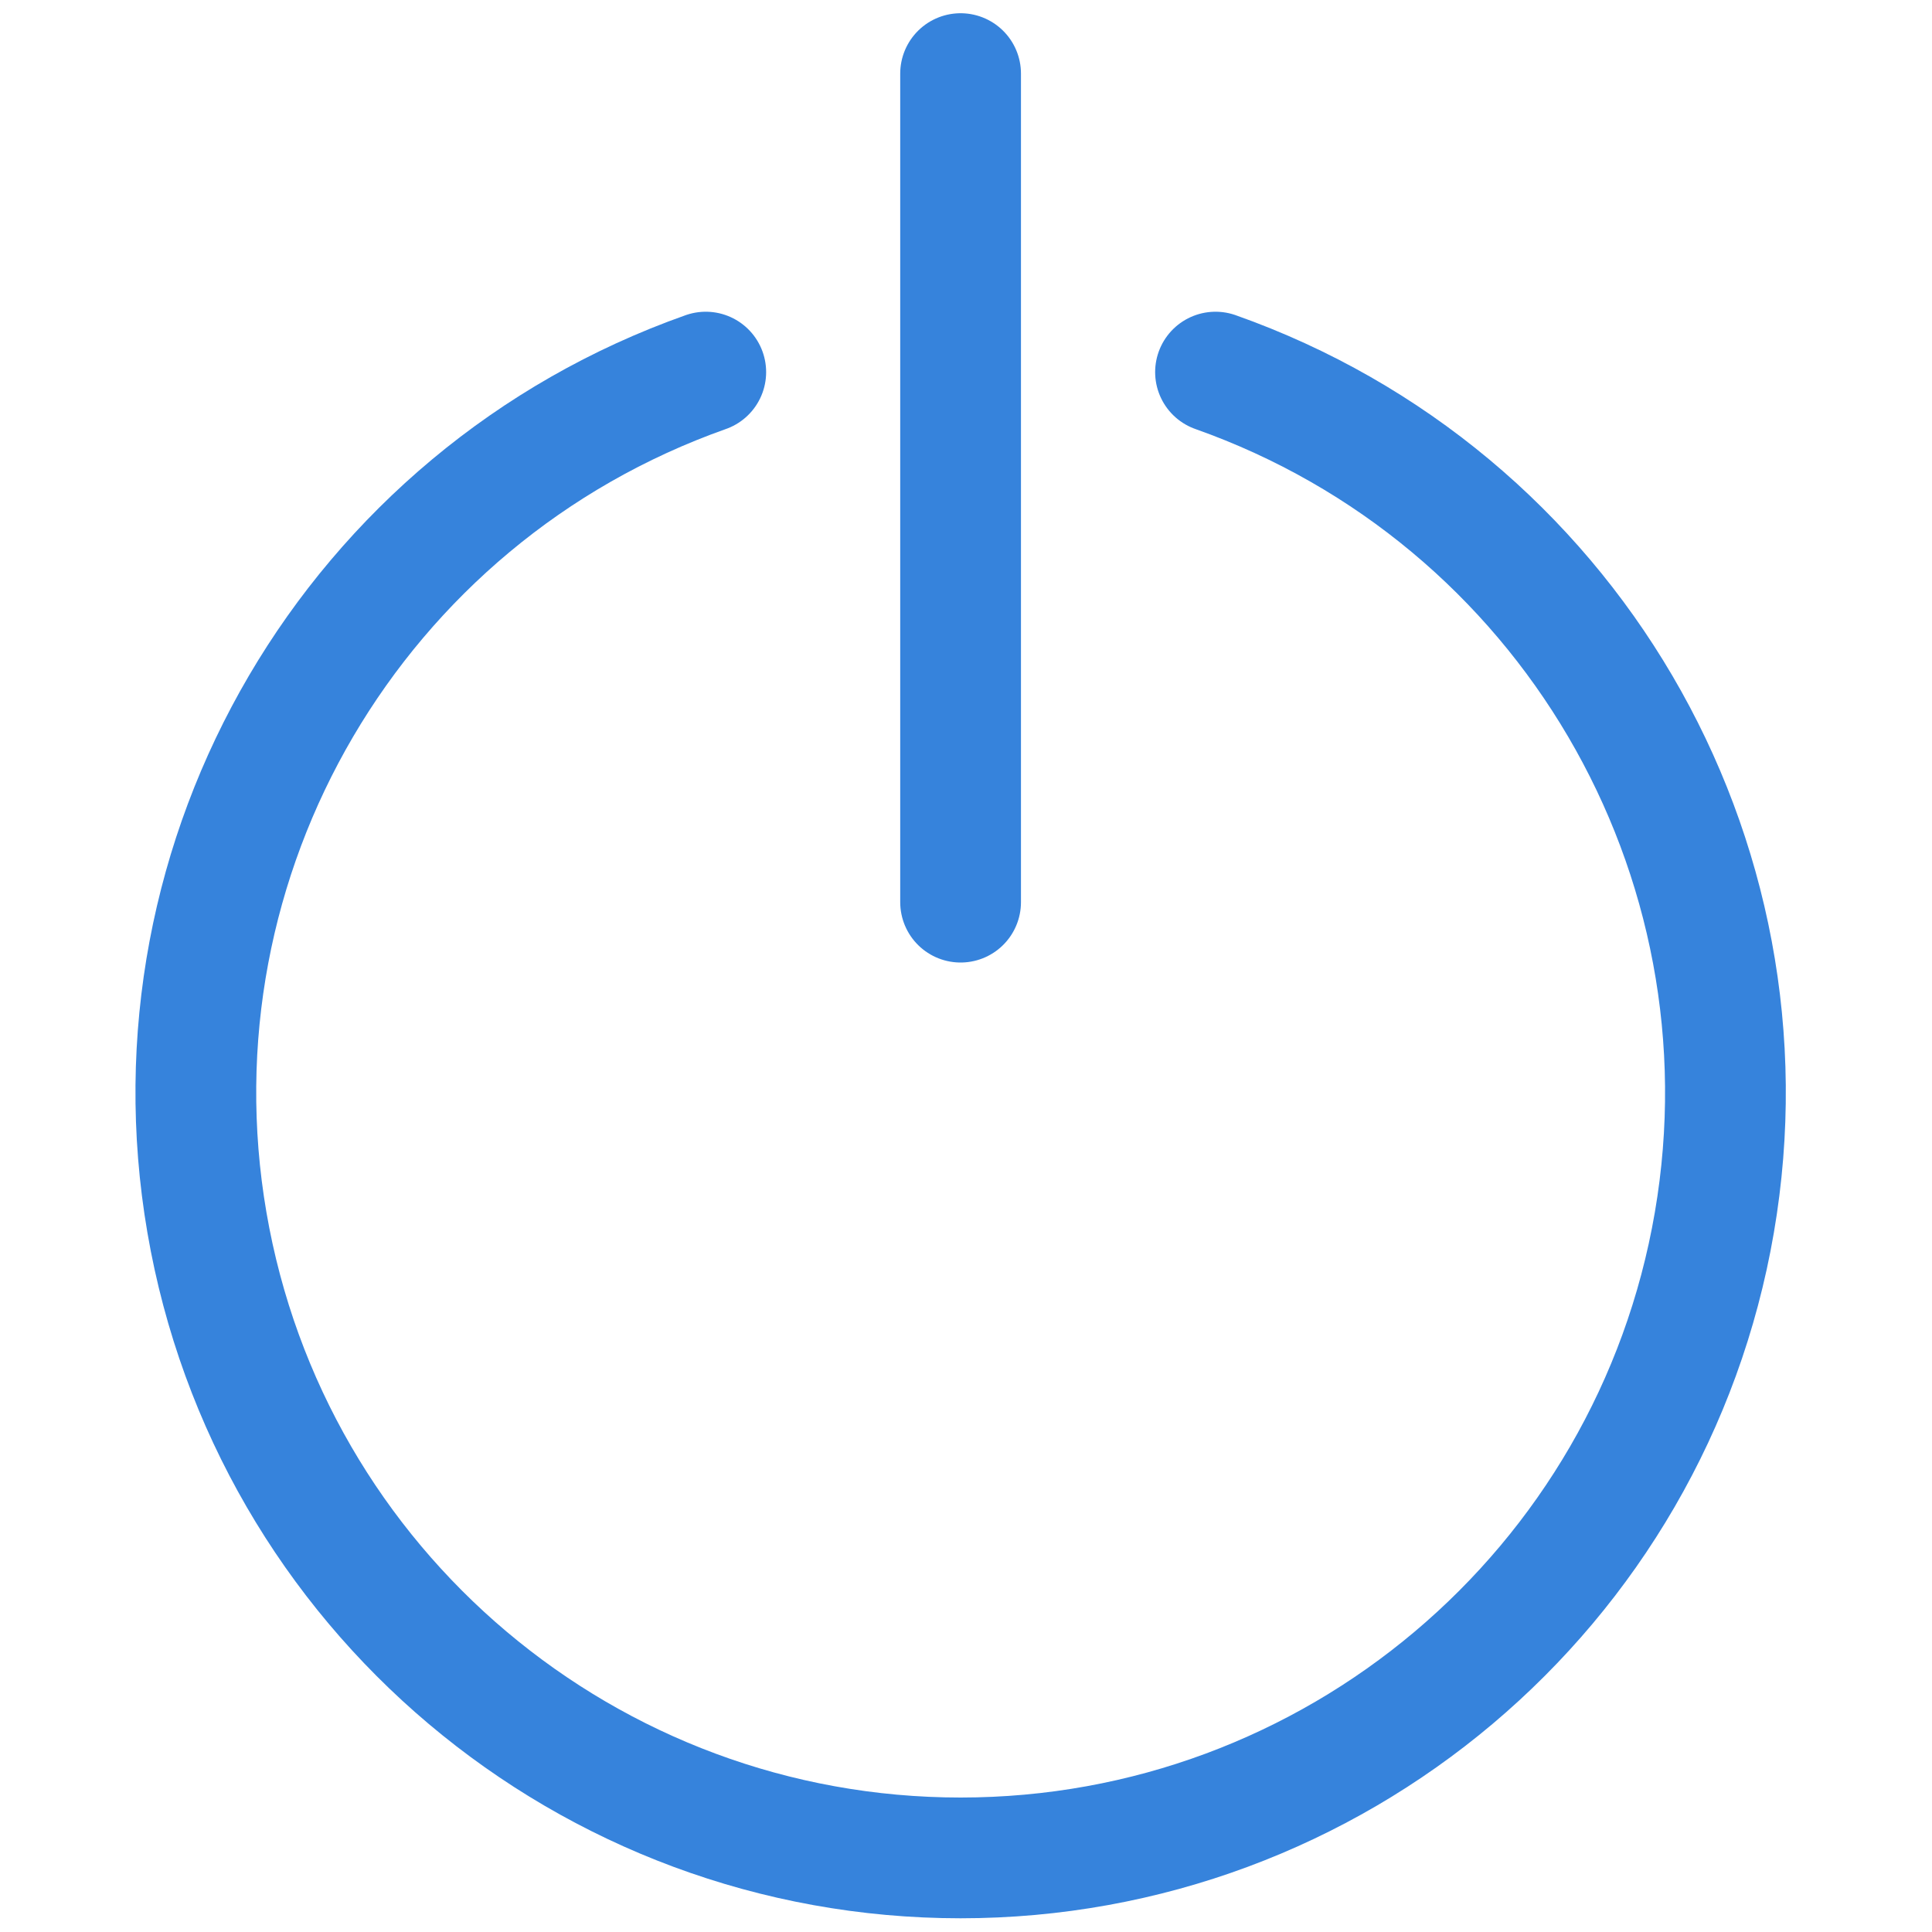
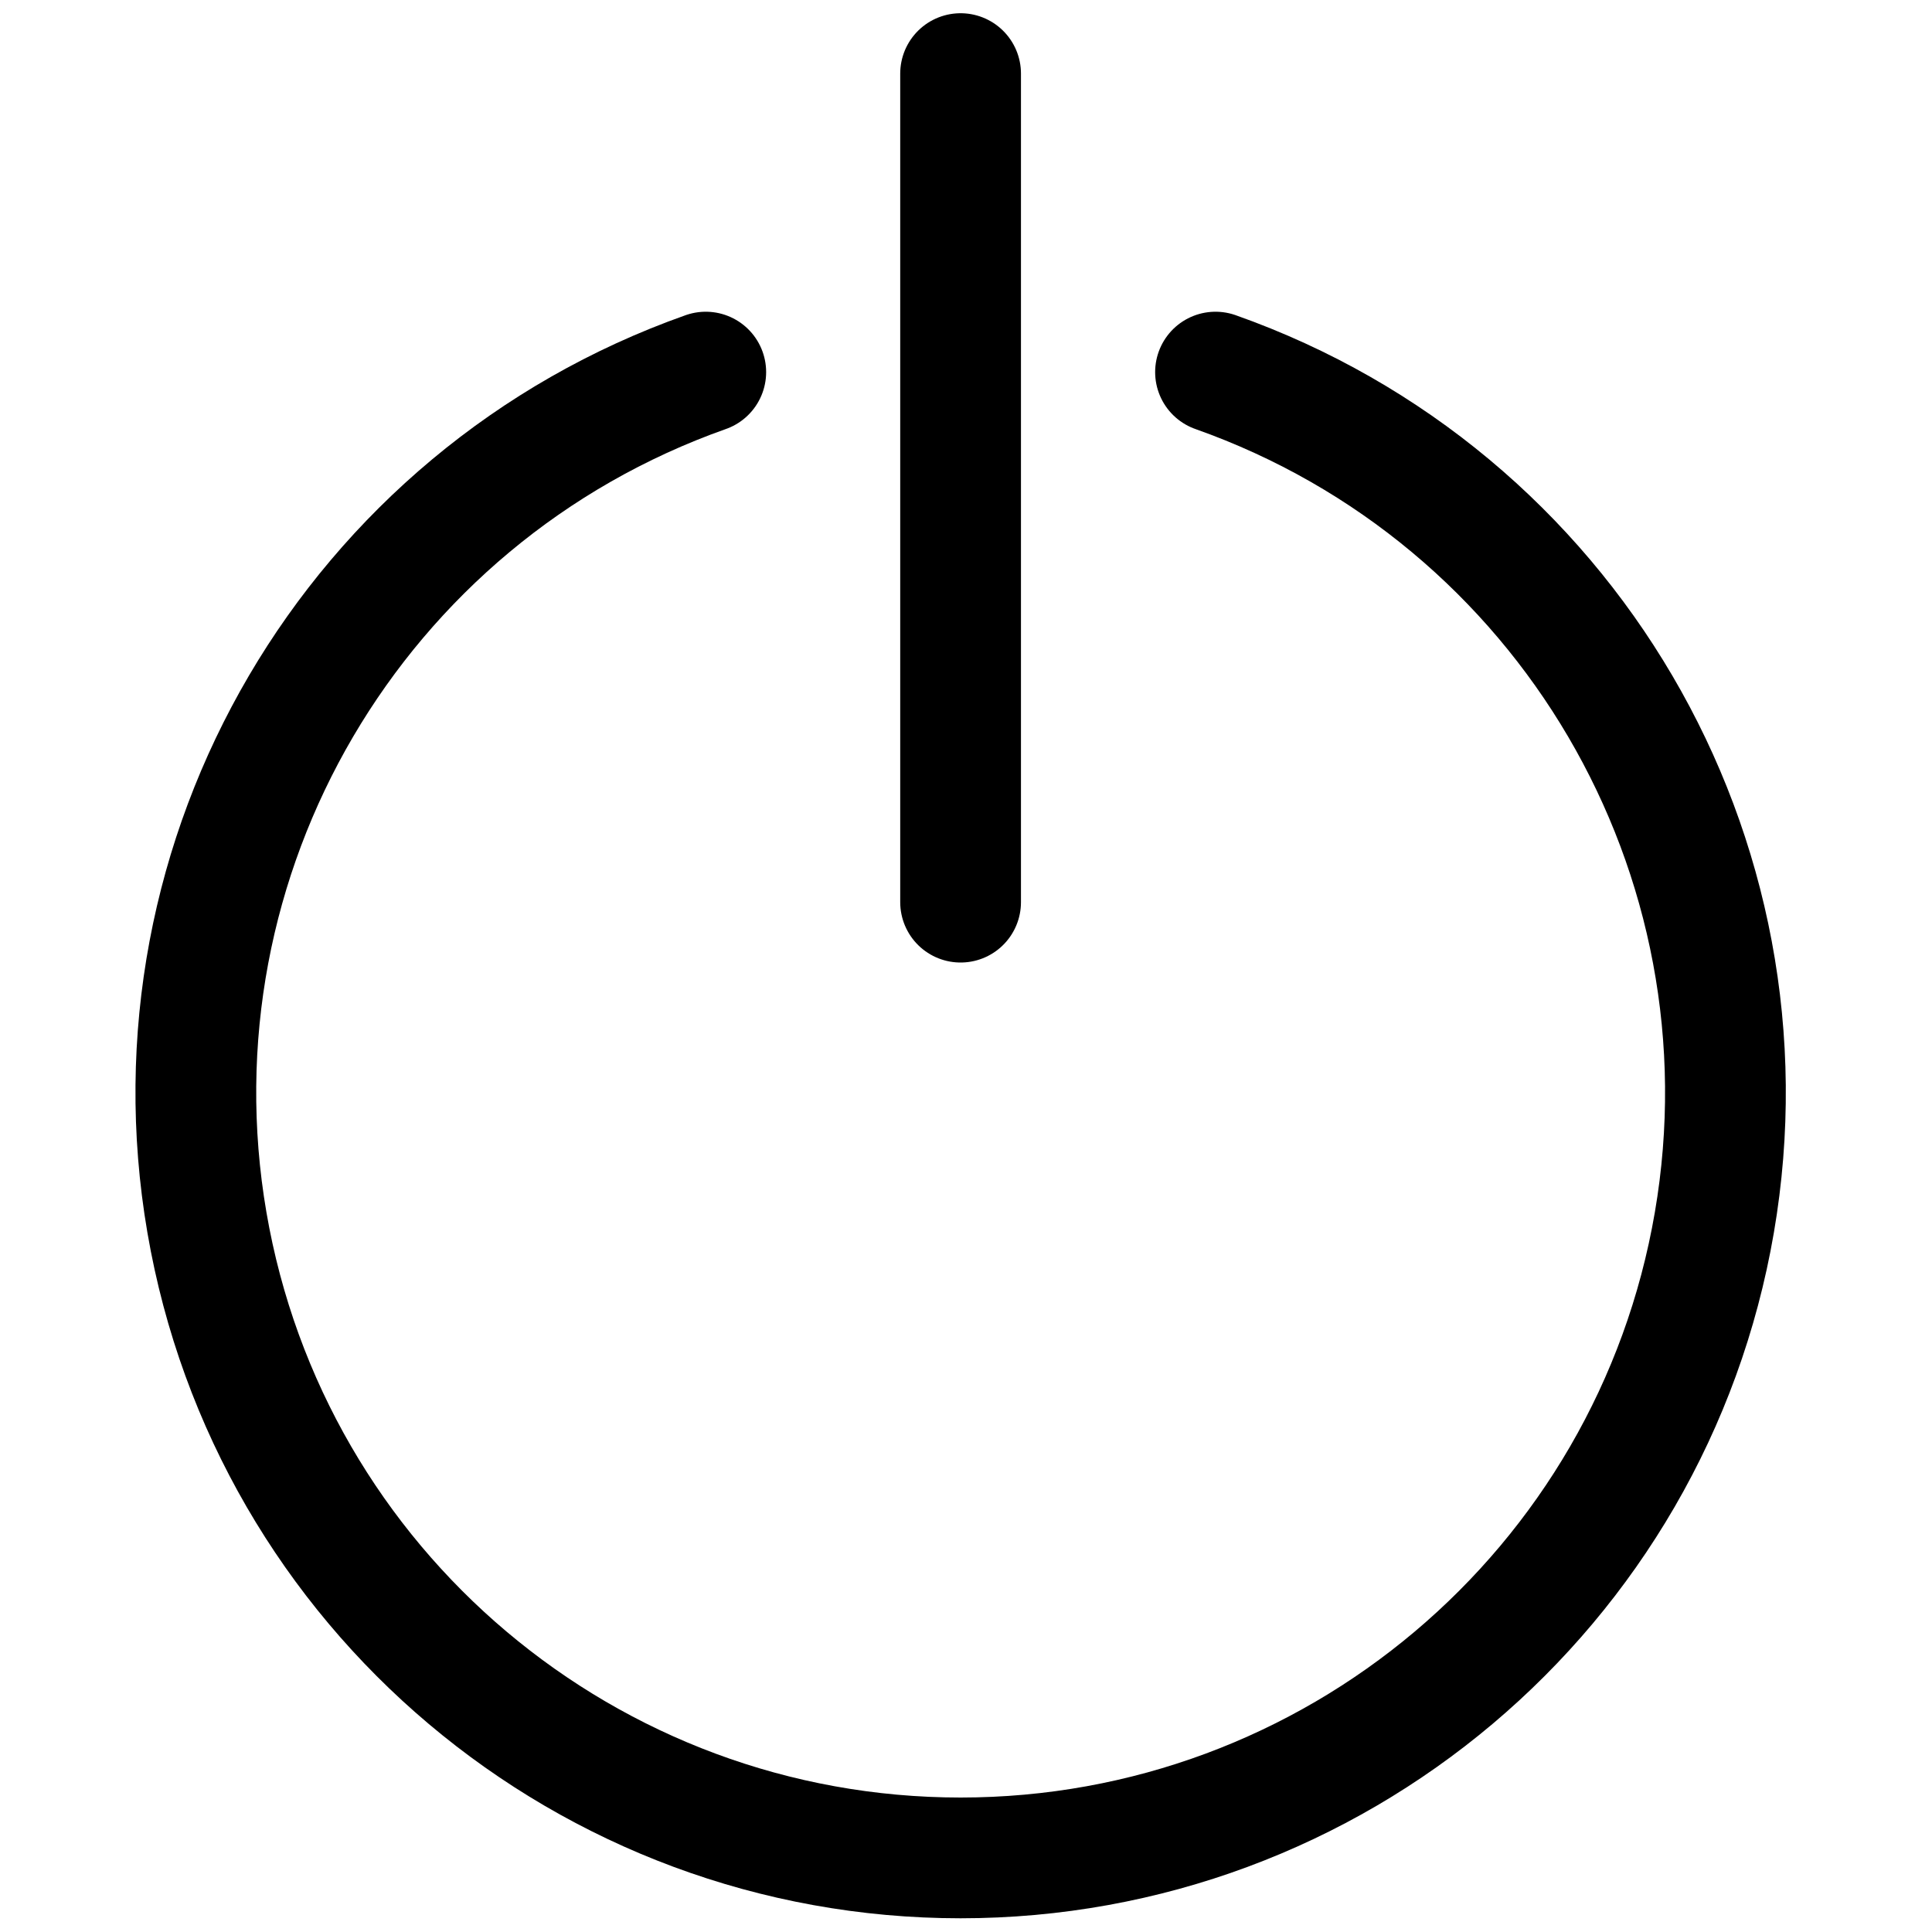
<svg xmlns="http://www.w3.org/2000/svg" width="20" height="20" viewBox="0 0 20 20">
  <defs>
    <filter id="prefix__a">
      <feColorMatrix in="SourceGraphic" values="0 0 0 0 0.213 0 0 0 0 0.513 0 0 0 0 0.861 0 0 0 1 0" />
    </filter>
  </defs>
  <g fill="none" fill-rule="evenodd" stroke-linecap="round" stroke-linejoin="round">
-     <g stroke="#3683DC" stroke-width="1.25">
+     <g stroke="currentColor" stroke-width="1.25">
      <path d="M8.444.262L8.444 8.839M5.806 3.352C2.17 4.638-.01 8.355.642 12.155c.652 3.8 3.947 6.578 7.802 6.578 3.856 0 7.151-2.778 7.803-6.578.652-3.8-1.528-7.517-5.164-8.803" transform="translate(1.5 .5)" />
    </g>
  </g>
</svg>
